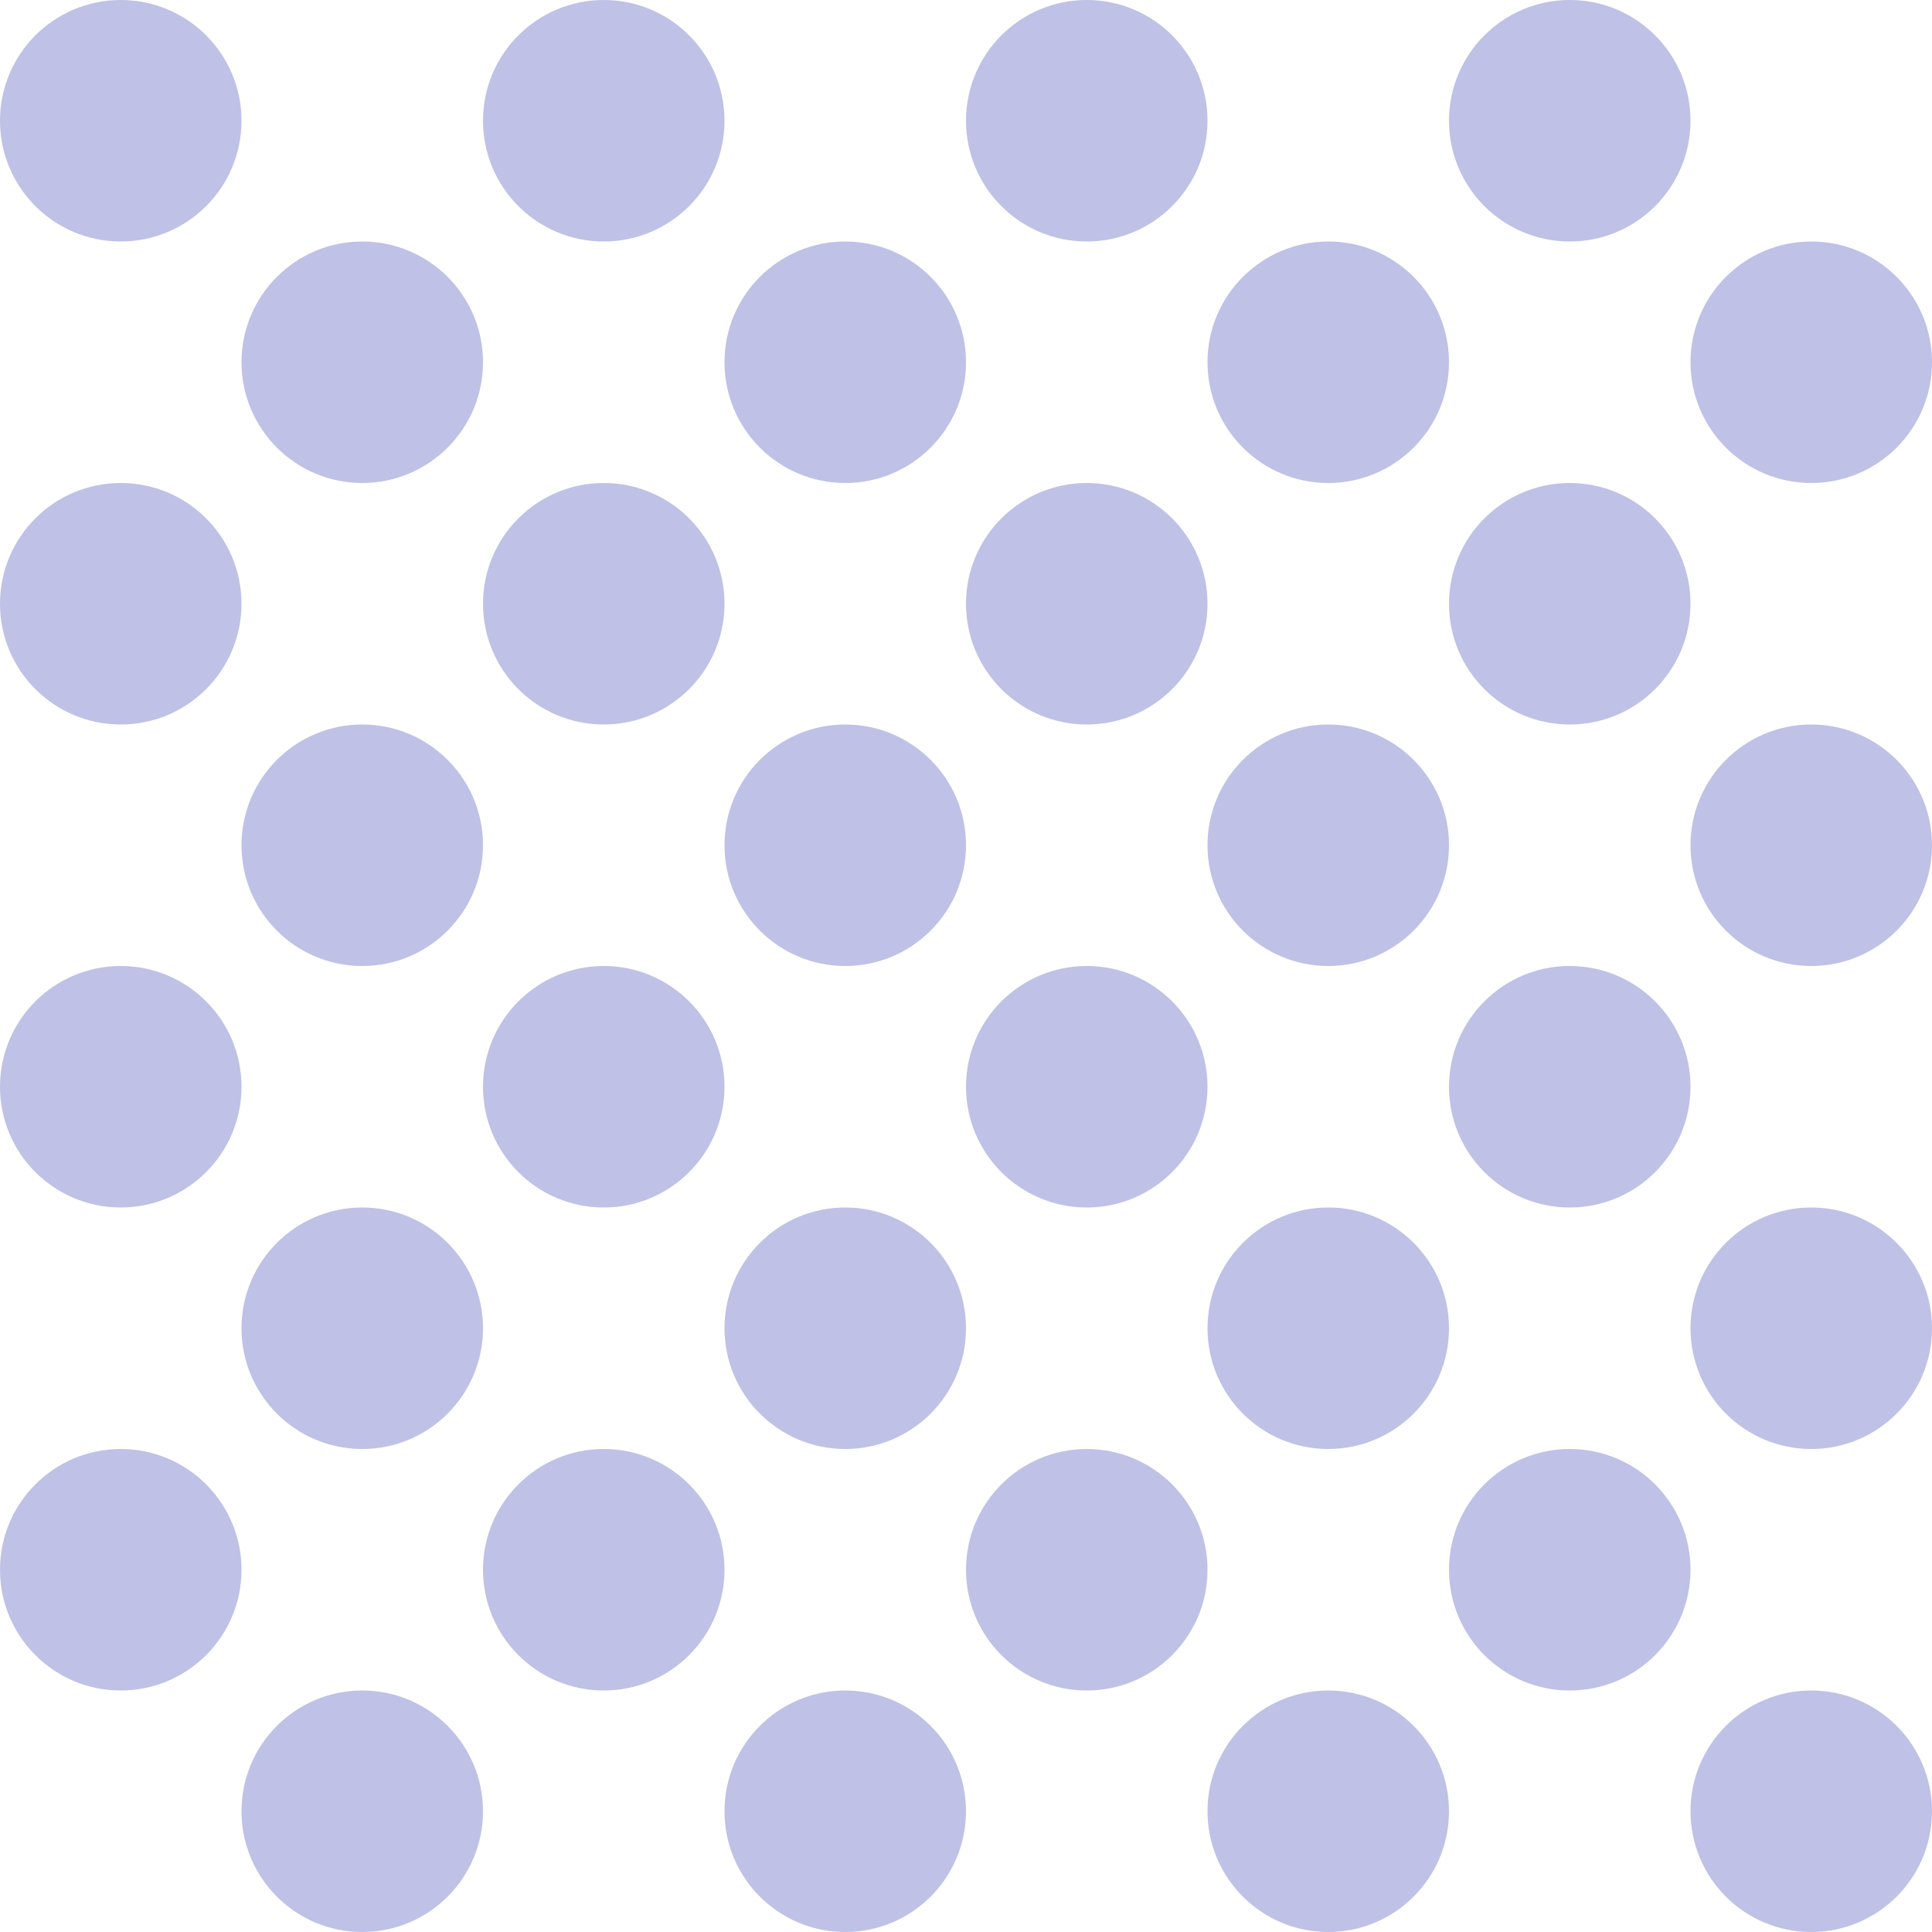
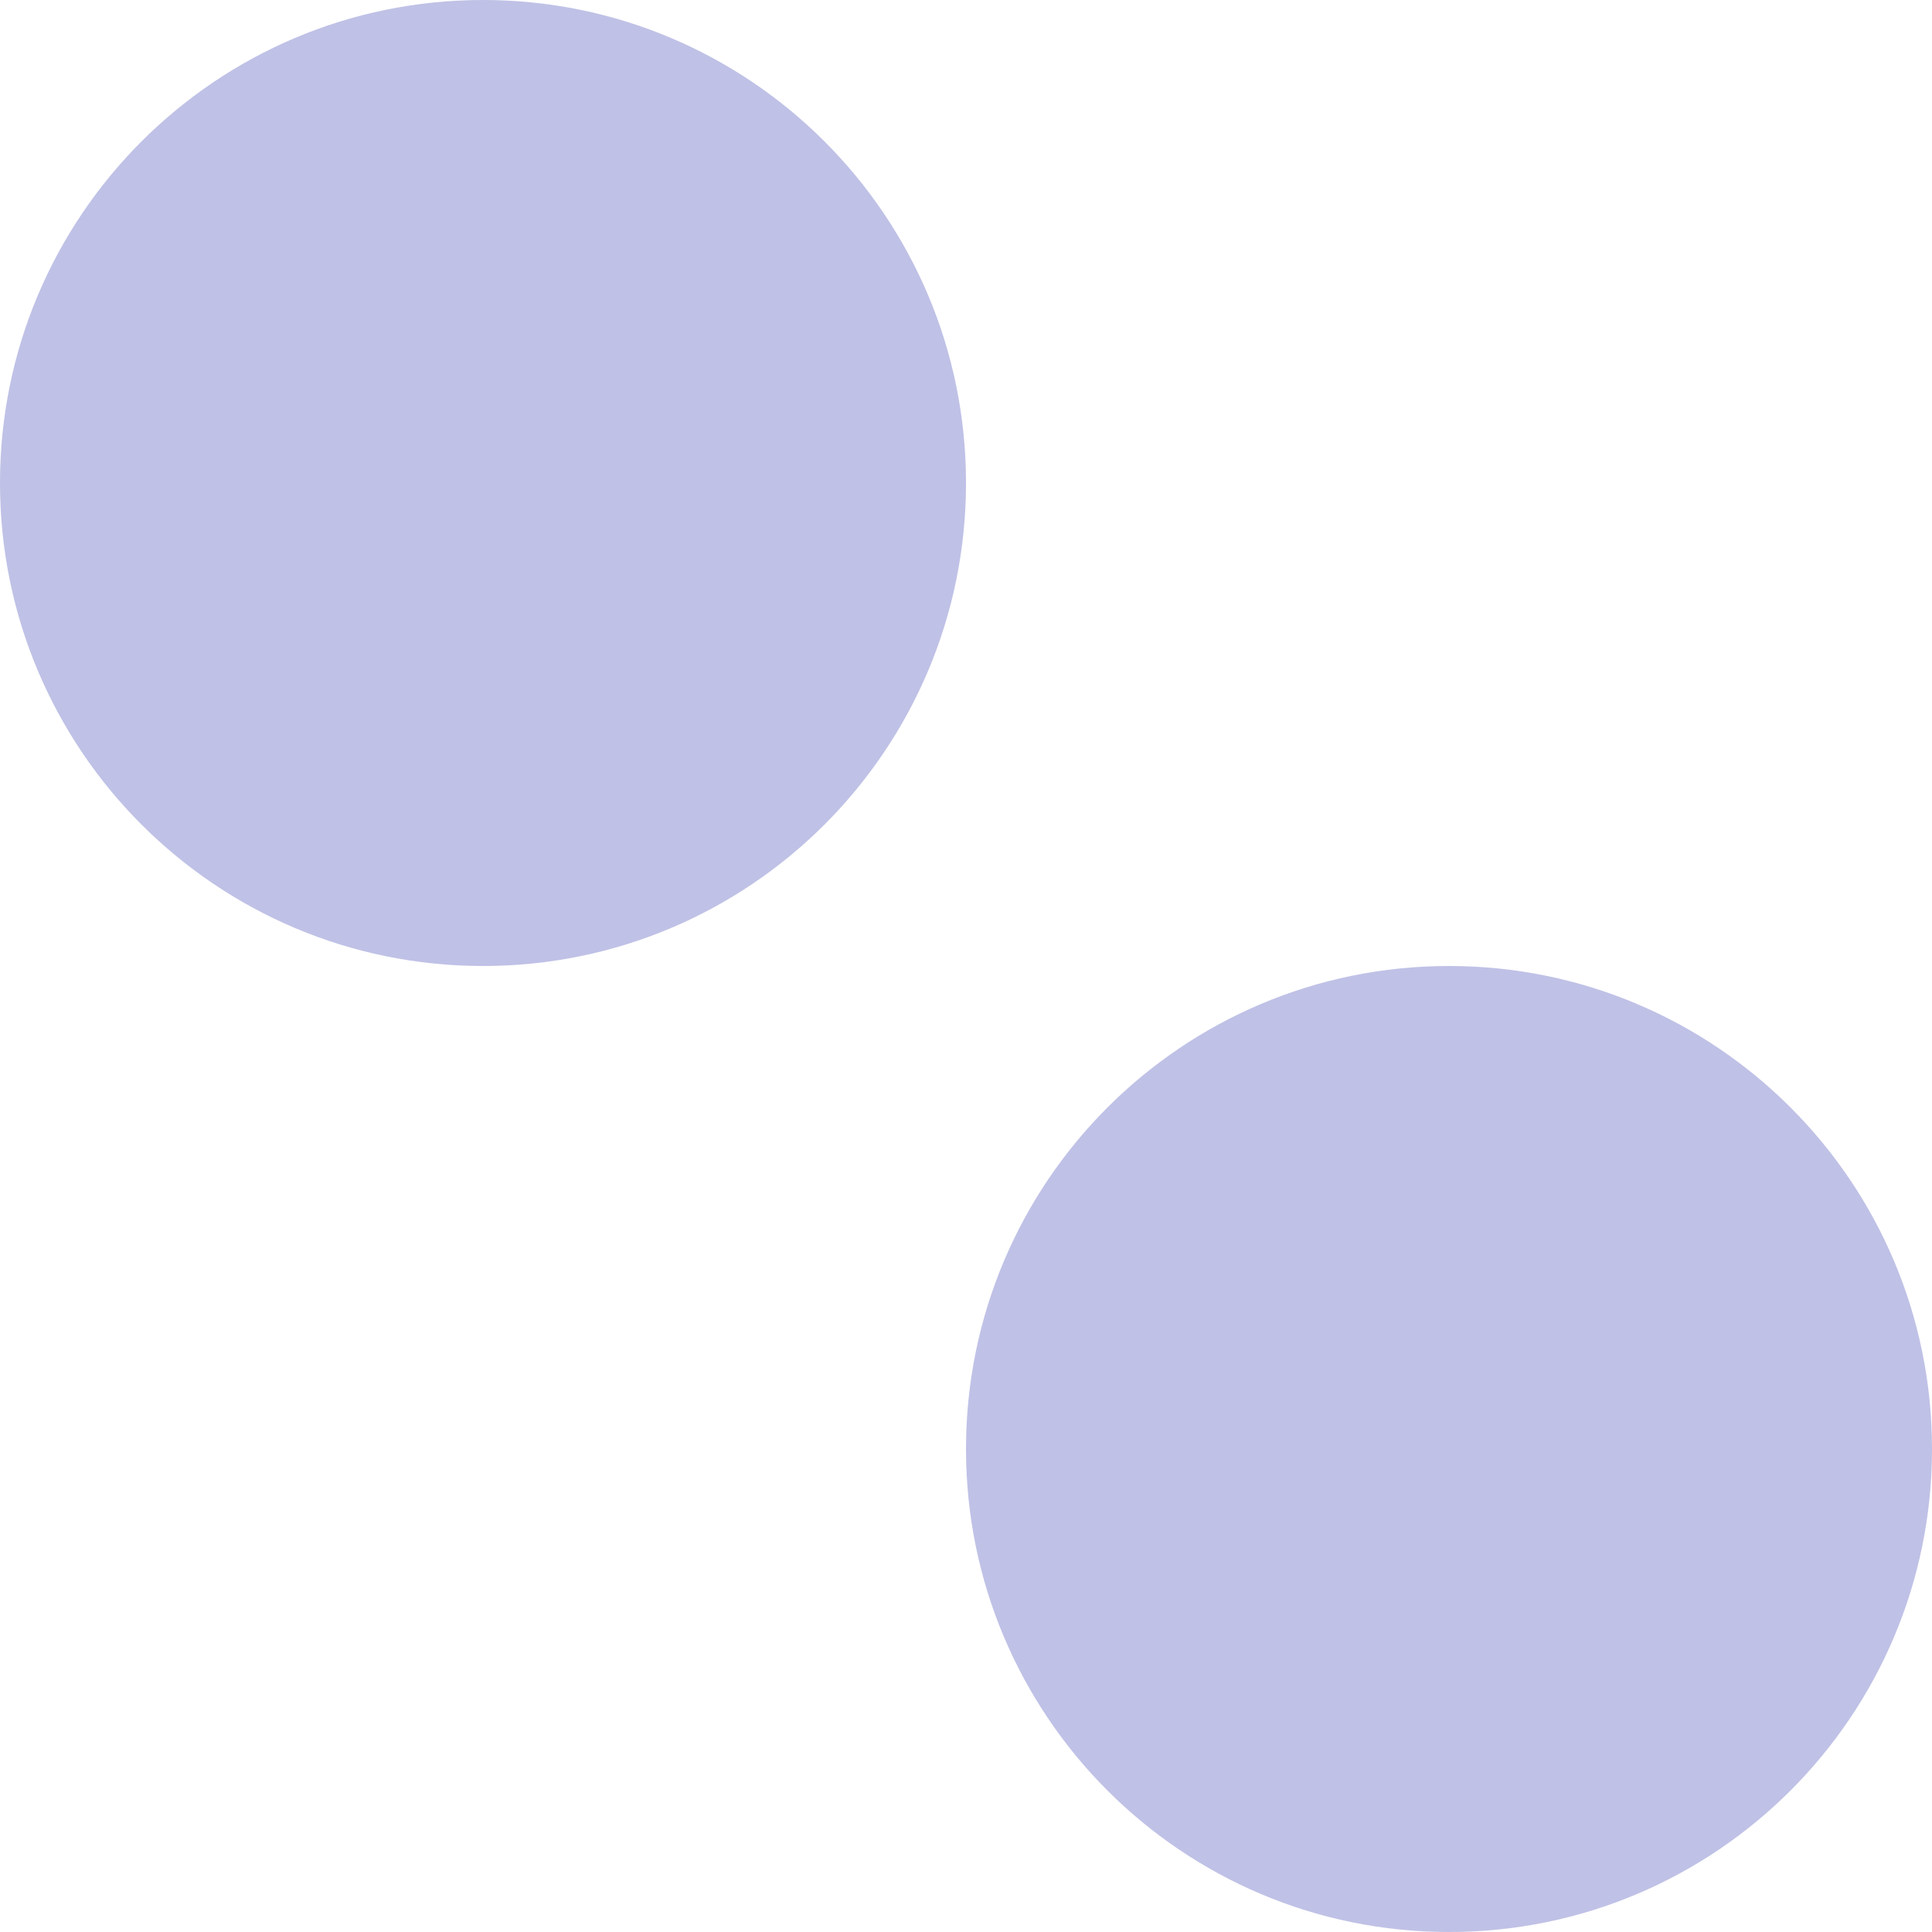
- <svg xmlns="http://www.w3.org/2000/svg" width="8" height="8" viewBox="0 0 8 8" fill="none">
-   <circle cx="0.5" cy="0.5" r="0.5" fill="#BFC1E6" style="fill:#BFC1E6;fill:color(display-p3 0.75 0.756 0.901);fill-opacity:1;" />
-   <circle cx="0.5" cy="4.5" r="0.5" fill="#BFC1E6" style="fill:#BFC1E6;fill:color(display-p3 0.75 0.756 0.901);fill-opacity:1;" />
-   <circle cx="4.5" cy="0.5" r="0.5" fill="#BFC1E6" style="fill:#BFC1E6;fill:color(display-p3 0.75 0.756 0.901);fill-opacity:1;" />
-   <circle cx="4.5" cy="4.5" r="0.5" fill="#BFC1E6" style="fill:#BFC1E6;fill:color(display-p3 0.75 0.756 0.901);fill-opacity:1;" />
-   <circle cx="0.5" cy="2.5" r="0.5" fill="#BFC1E6" style="fill:#BFC1E6;fill:color(display-p3 0.75 0.756 0.901);fill-opacity:1;" />
-   <circle cx="0.5" cy="6.5" r="0.5" fill="#BFC1E6" style="fill:#BFC1E6;fill:color(display-p3 0.75 0.756 0.901);fill-opacity:1;" />
-   <circle cx="4.5" cy="2.5" r="0.5" fill="#BFC1E6" style="fill:#BFC1E6;fill:color(display-p3 0.75 0.756 0.901);fill-opacity:1;" />
-   <circle cx="4.5" cy="6.5" r="0.5" fill="#BFC1E6" style="fill:#BFC1E6;fill:color(display-p3 0.75 0.756 0.901);fill-opacity:1;" />
-   <circle cx="1.5" cy="1.5" r="0.5" fill="#BFC1E6" style="fill:#BFC1E6;fill:color(display-p3 0.75 0.756 0.901);fill-opacity:1;" />
-   <circle cx="1.5" cy="5.5" r="0.5" fill="#BFC1E6" style="fill:#BFC1E6;fill:color(display-p3 0.75 0.756 0.901);fill-opacity:1;" />
-   <circle cx="5.5" cy="1.5" r="0.5" fill="#BFC1E6" style="fill:#BFC1E6;fill:color(display-p3 0.75 0.756 0.901);fill-opacity:1;" />
-   <circle cx="5.5" cy="5.5" r="0.5" fill="#BFC1E6" style="fill:#BFC1E6;fill:color(display-p3 0.75 0.756 0.901);fill-opacity:1;" />
-   <circle cx="1.5" cy="3.5" r="0.5" fill="#BFC1E6" style="fill:#BFC1E6;fill:color(display-p3 0.75 0.756 0.901);fill-opacity:1;" />
-   <circle cx="1.5" cy="7.5" r="0.5" fill="#BFC1E6" style="fill:#BFC1E6;fill:color(display-p3 0.75 0.756 0.901);fill-opacity:1;" />
-   <circle cx="5.5" cy="3.5" r="0.5" fill="#BFC1E6" style="fill:#BFC1E6;fill:color(display-p3 0.75 0.756 0.901);fill-opacity:1;" />
-   <circle cx="5.5" cy="7.5" r="0.5" fill="#BFC1E6" style="fill:#BFC1E6;fill:color(display-p3 0.75 0.756 0.901);fill-opacity:1;" />
-   <circle cx="2.5" cy="0.5" r="0.5" fill="#BFC1E6" style="fill:#BFC1E6;fill:color(display-p3 0.75 0.756 0.901);fill-opacity:1;" />
-   <circle cx="2.5" cy="4.5" r="0.5" fill="#BFC1E6" style="fill:#BFC1E6;fill:color(display-p3 0.75 0.756 0.901);fill-opacity:1;" />
-   <circle cx="6.5" cy="0.5" r="0.5" fill="#BFC1E6" style="fill:#BFC1E6;fill:color(display-p3 0.75 0.756 0.901);fill-opacity:1;" />
-   <circle cx="6.5" cy="4.5" r="0.5" fill="#BFC1E6" style="fill:#BFC1E6;fill:color(display-p3 0.75 0.756 0.901);fill-opacity:1;" />
-   <circle cx="2.5" cy="2.5" r="0.5" fill="#BFC1E6" style="fill:#BFC1E6;fill:color(display-p3 0.75 0.756 0.901);fill-opacity:1;" />
-   <circle cx="2.5" cy="6.5" r="0.5" fill="#BFC1E6" style="fill:#BFC1E6;fill:color(display-p3 0.75 0.756 0.901);fill-opacity:1;" />
-   <circle cx="6.5" cy="2.5" r="0.5" fill="#BFC1E6" style="fill:#BFC1E6;fill:color(display-p3 0.75 0.756 0.901);fill-opacity:1;" />
-   <circle cx="6.5" cy="6.5" r="0.5" fill="#BFC1E6" style="fill:#BFC1E6;fill:color(display-p3 0.75 0.756 0.901);fill-opacity:1;" />
-   <circle cx="3.5" cy="1.5" r="0.5" fill="#BFC1E6" style="fill:#BFC1E6;fill:color(display-p3 0.75 0.756 0.901);fill-opacity:1;" />
-   <circle cx="3.5" cy="5.5" r="0.5" fill="#BFC1E6" style="fill:#BFC1E6;fill:color(display-p3 0.75 0.756 0.901);fill-opacity:1;" />
-   <circle cx="7.5" cy="1.5" r="0.5" fill="#BFC1E6" style="fill:#BFC1E6;fill:color(display-p3 0.75 0.756 0.901);fill-opacity:1;" />
-   <circle cx="7.5" cy="5.5" r="0.5" fill="#BFC1E6" style="fill:#BFC1E6;fill:color(display-p3 0.75 0.756 0.901);fill-opacity:1;" />
-   <circle cx="3.5" cy="3.5" r="0.5" fill="#BFC1E6" style="fill:#BFC1E6;fill:color(display-p3 0.75 0.756 0.901);fill-opacity:1;" />
-   <circle cx="3.5" cy="7.5" r="0.5" fill="#BFC1E6" style="fill:#BFC1E6;fill:color(display-p3 0.75 0.756 0.901);fill-opacity:1;" />
-   <circle cx="7.5" cy="3.5" r="0.5" fill="#BFC1E6" style="fill:#BFC1E6;fill:color(display-p3 0.75 0.756 0.901);fill-opacity:1;" />
-   <circle cx="7.5" cy="7.5" r="0.5" fill="#BFC1E6" style="fill:#BFC1E6;fill:color(display-p3 0.75 0.756 0.901);fill-opacity:1;" />
+ <svg xmlns="http://www.w3.org/2000/svg" width="2" height="2" viewBox="0 0 2 2" fill="none">
+   <circle cx="0.5" cy="0.5" r="0.5" fill="#BFC1E6" />
+   <circle cx="1.5" cy="1.5" r="0.5" fill="#BFC1E6" />
</svg>
